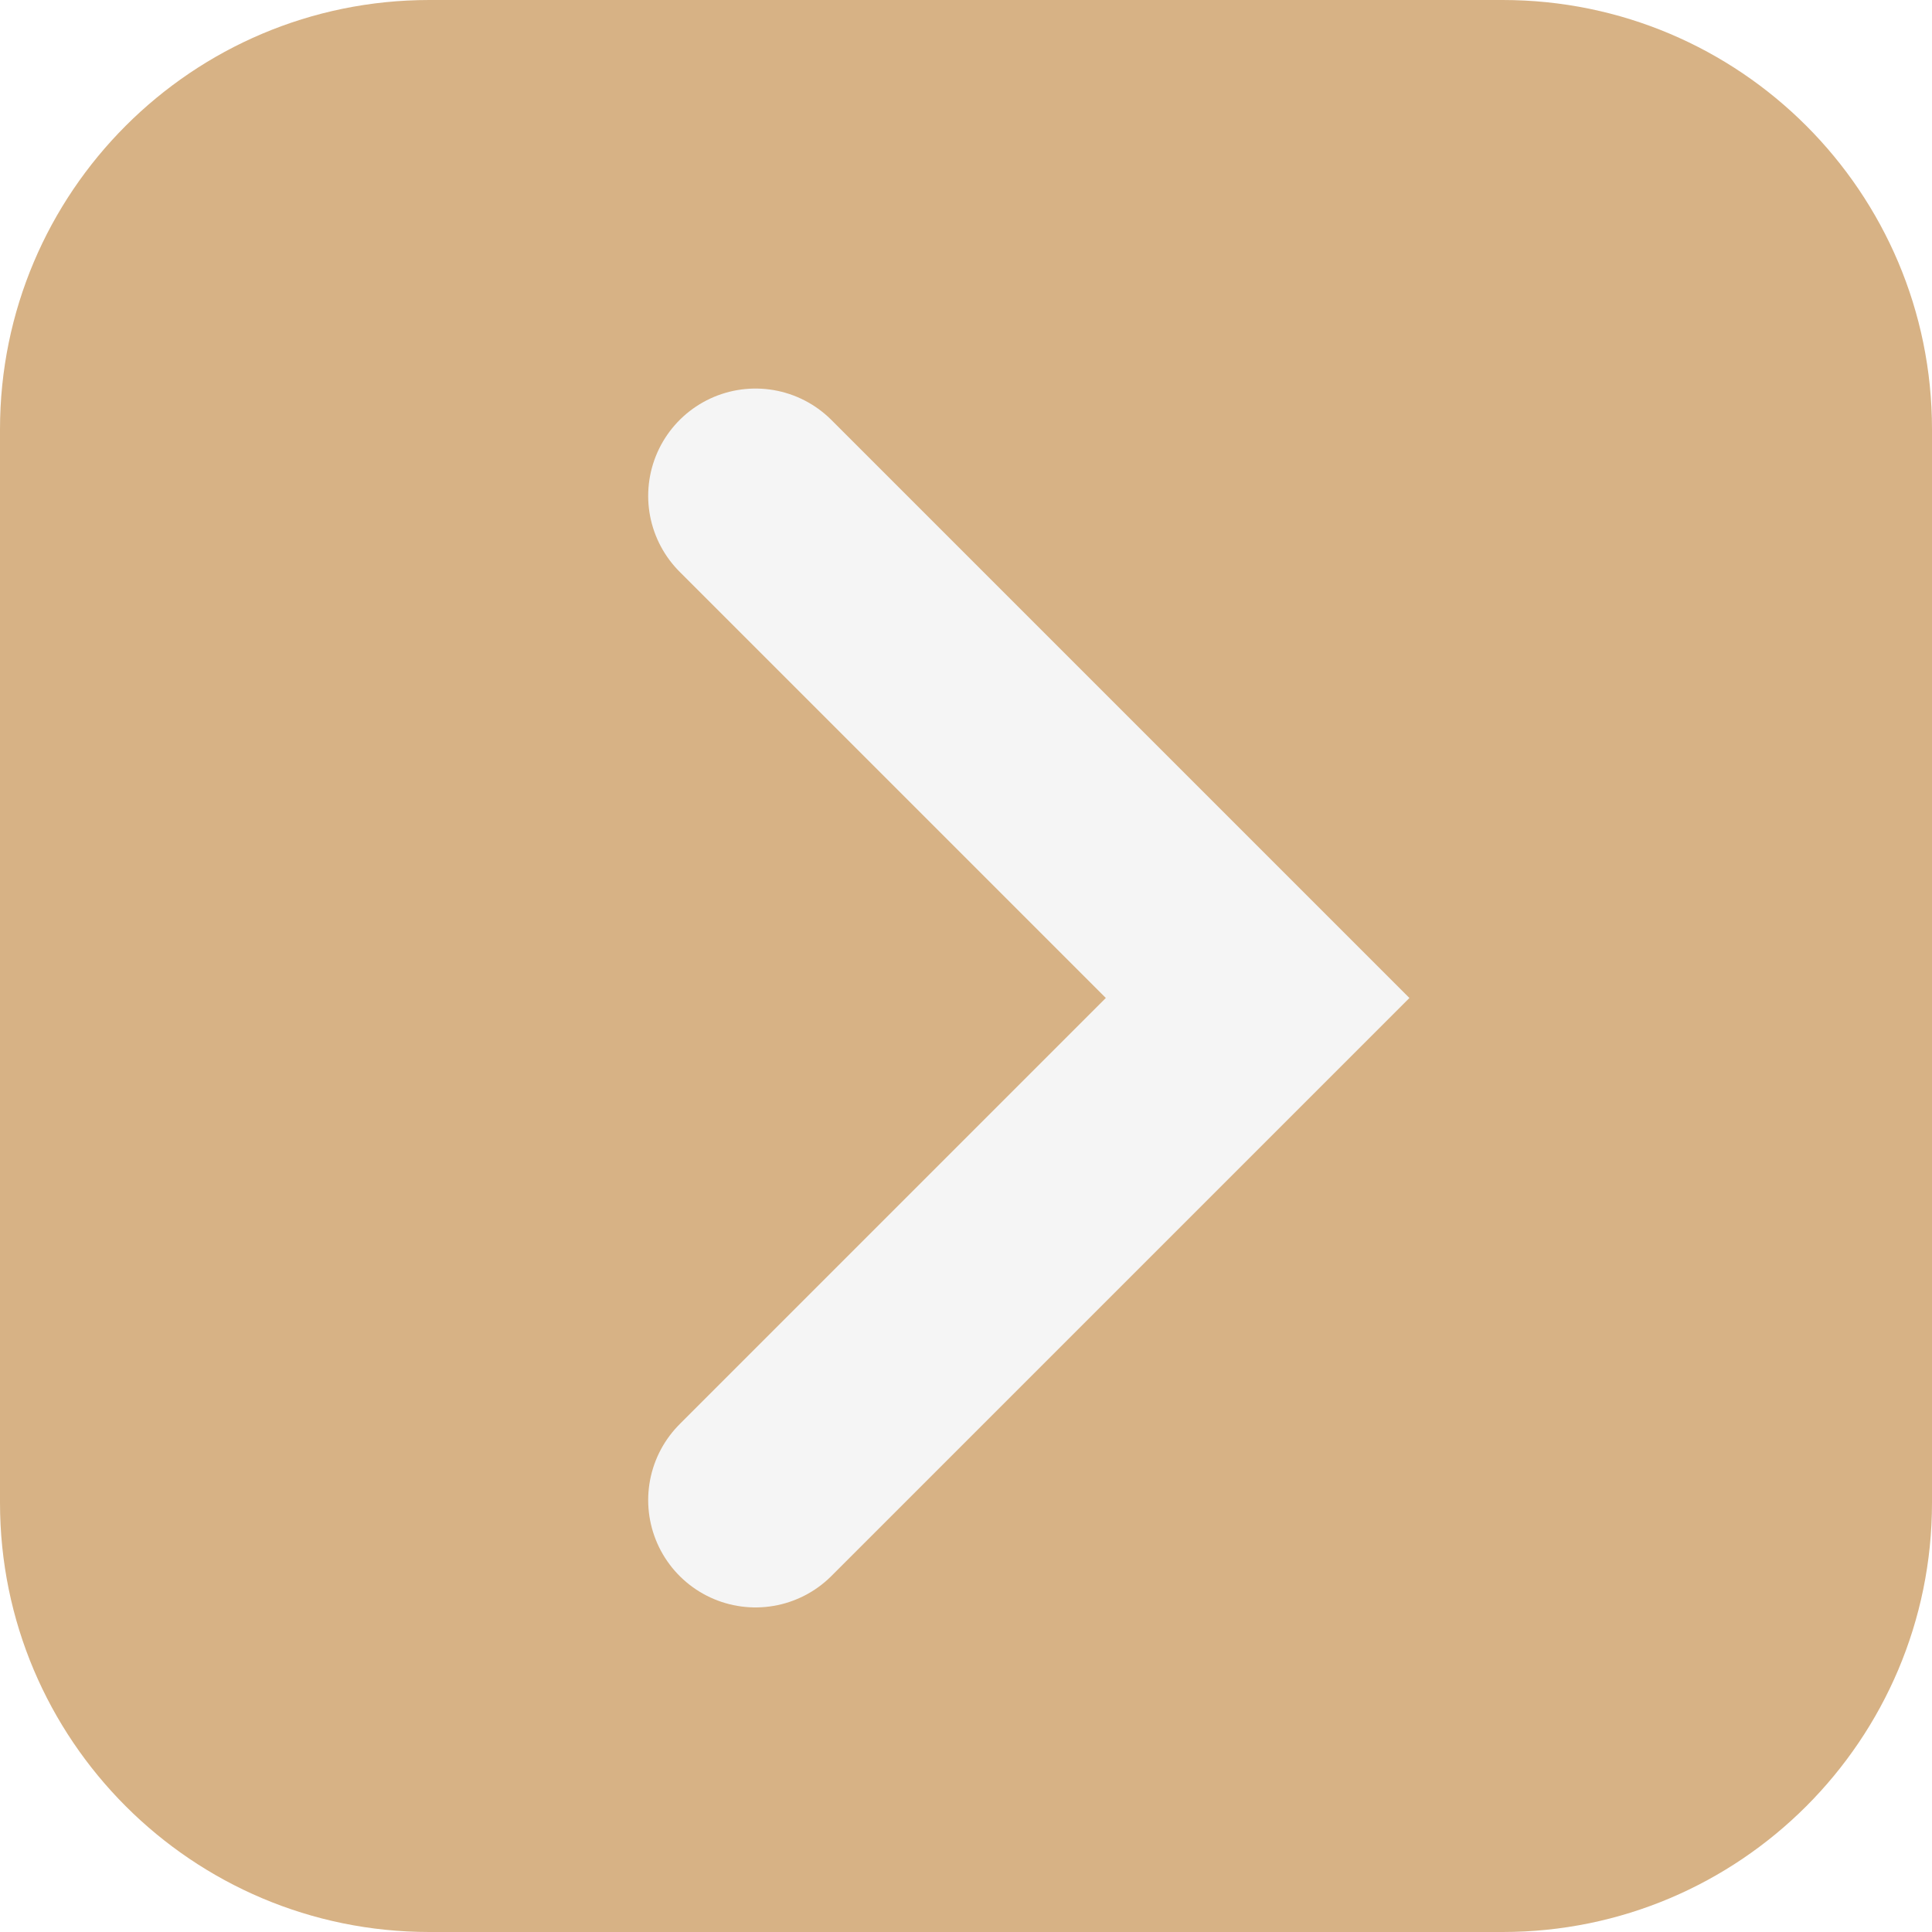
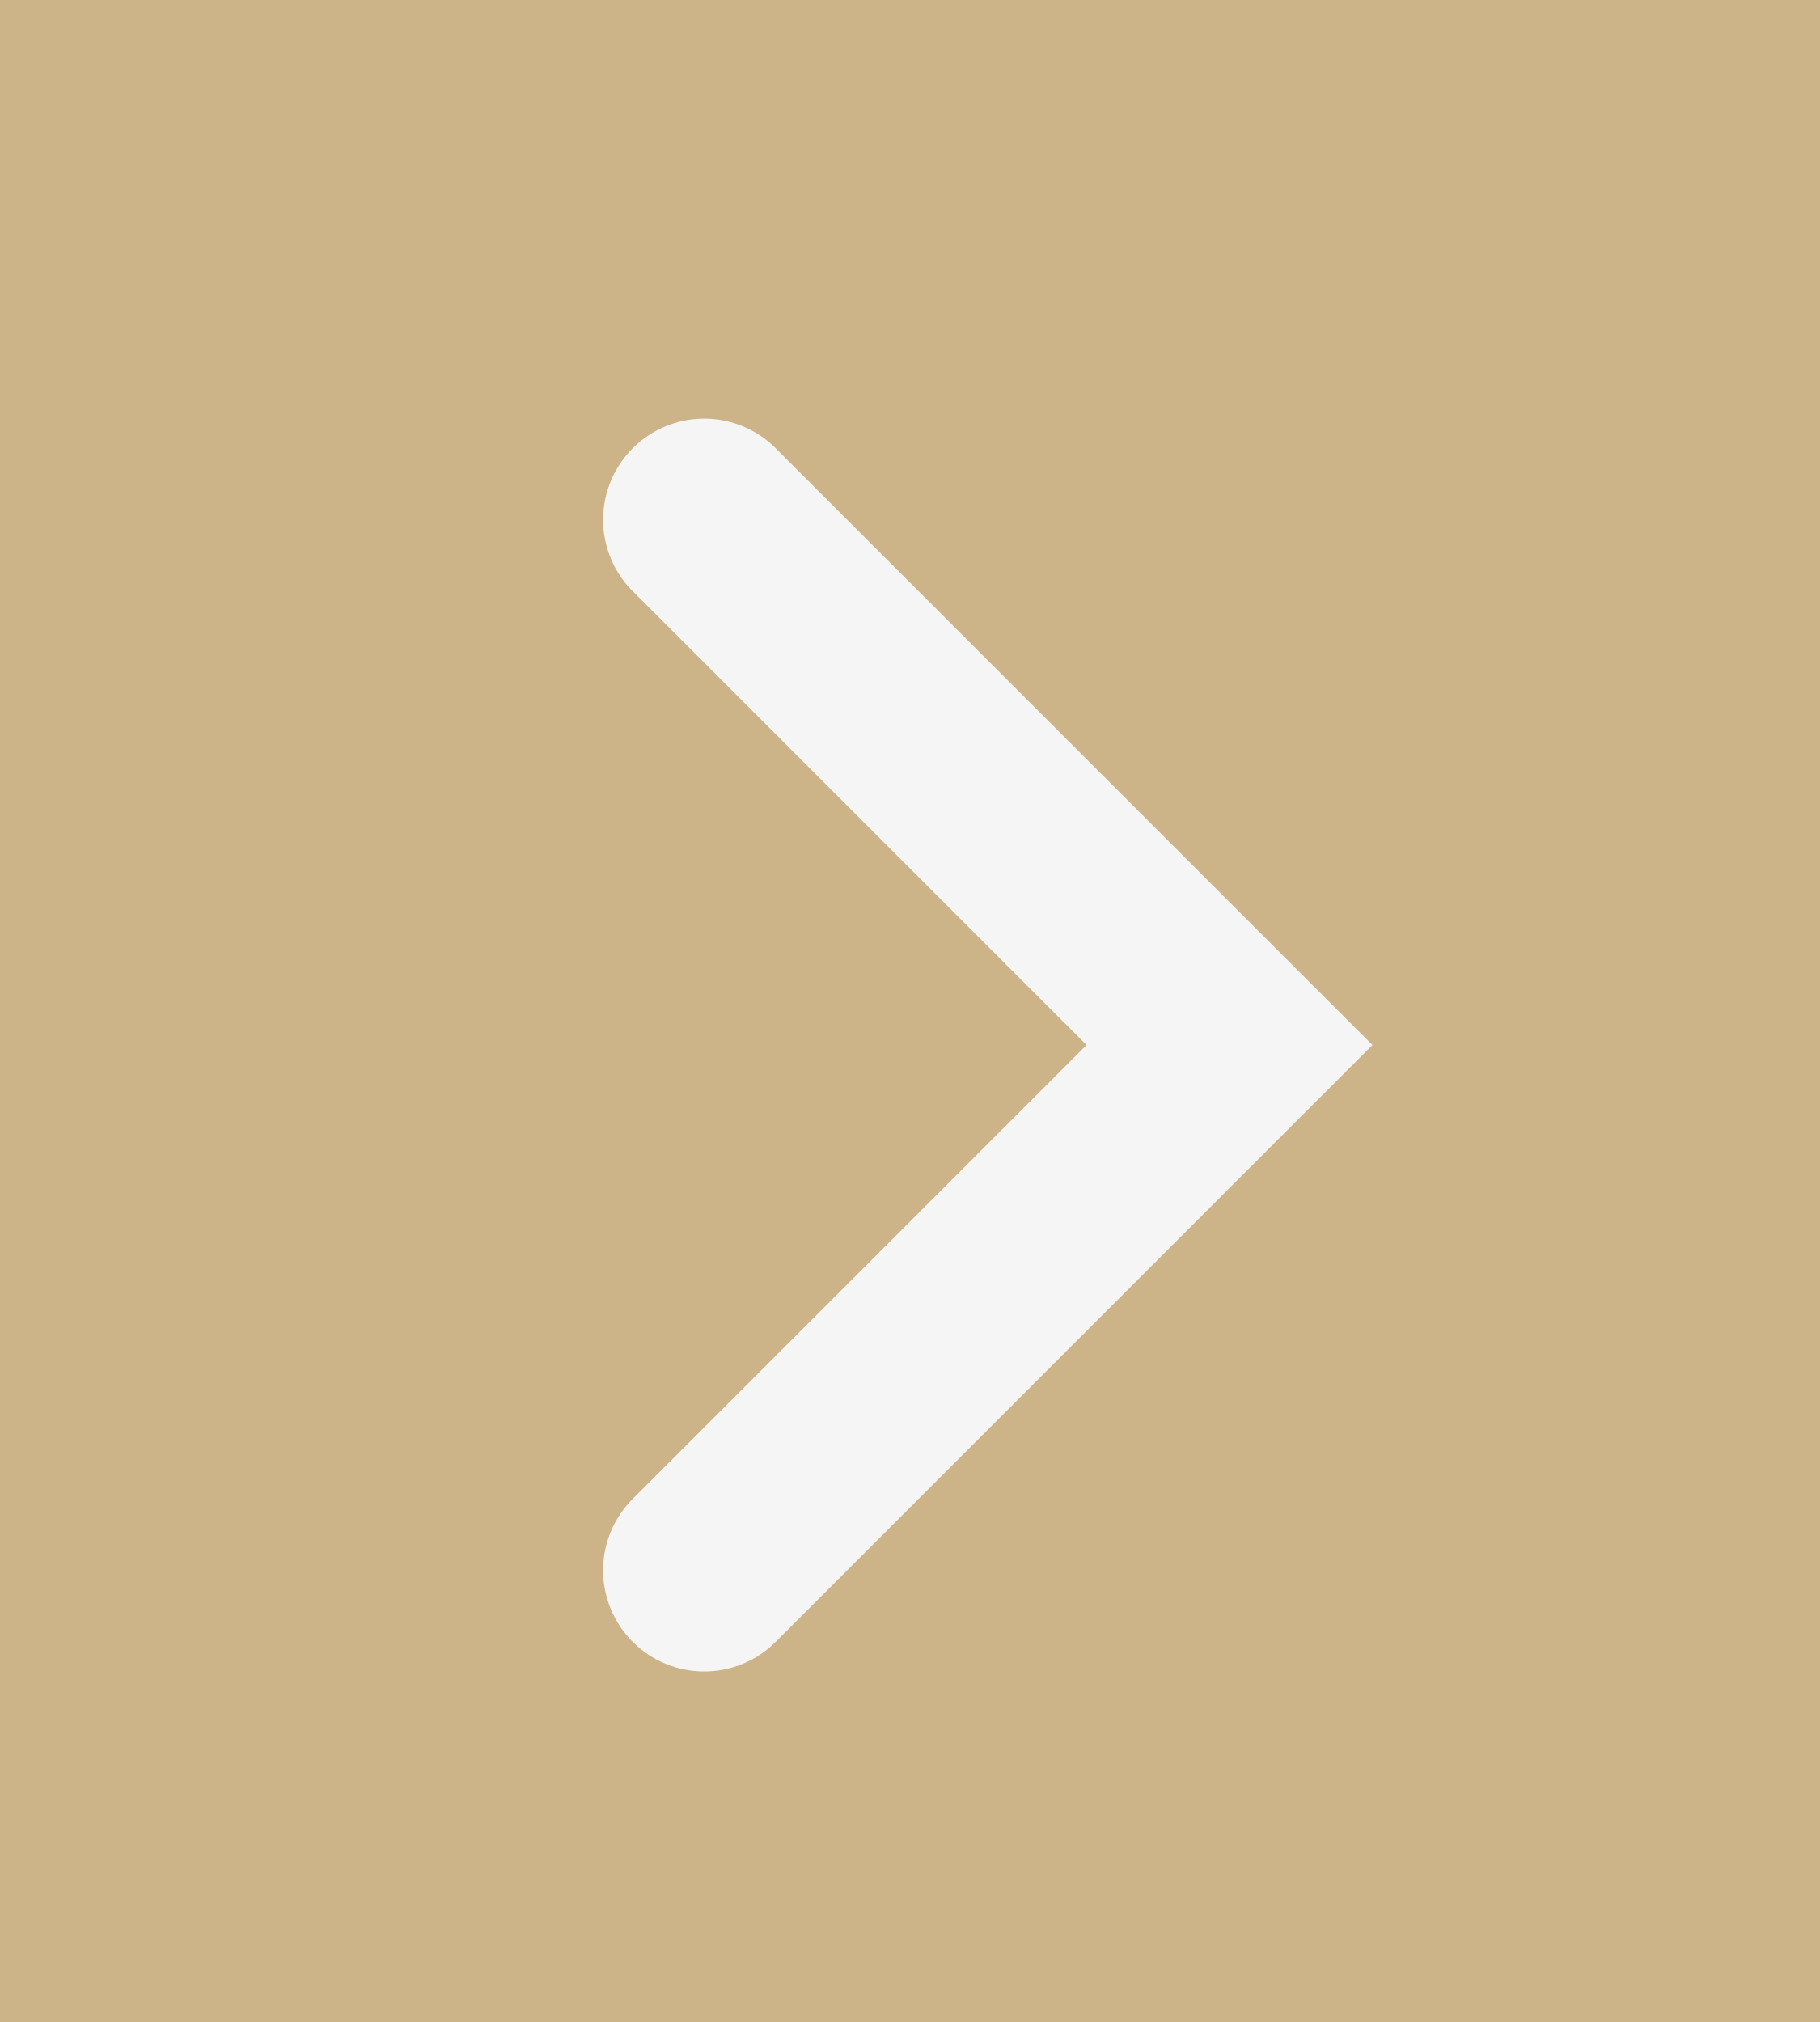
- <svg xmlns="http://www.w3.org/2000/svg" width="18" height="18" viewBox="0 0 18 18">
-   <g id="Group_22" data-name="Group 22" transform="translate(-0.255 0.415)">
-     <rect id="Rectangle_23" data-name="Rectangle 23" width="18" height="18" rx="4" transform="translate(0.255 -0.415)" fill="#d7b285" />
-     <path id="Path_14" data-name="Path 14" d="M2311.5,479.786l4.678,4.678-4.678,4.678" transform="translate(-2304.206 -475.581)" fill="none" stroke="#f5f5f5" stroke-linecap="round" stroke-width="2" />
+ <svg xmlns="http://www.w3.org/2000/svg" width="27" height="30" viewBox="0 0 27 30">
+   <g id="Group_22" data-name="Group 22" transform="translate(0.35 0.014)">
+     <rect id="Rectangle_23" data-name="Rectangle 23" width="27" height="30" transform="translate(-0.35 -0.014)" fill="#cdb388" />
+     <path id="Path_14" data-name="Path 14" d="M2311.5,479.786l7.793,7.794-7.793,7.794" transform="translate(-2301.403 -472.089)" fill="none" stroke="#f5f5f5" stroke-linecap="round" stroke-width="3" />
  </g>
</svg>
